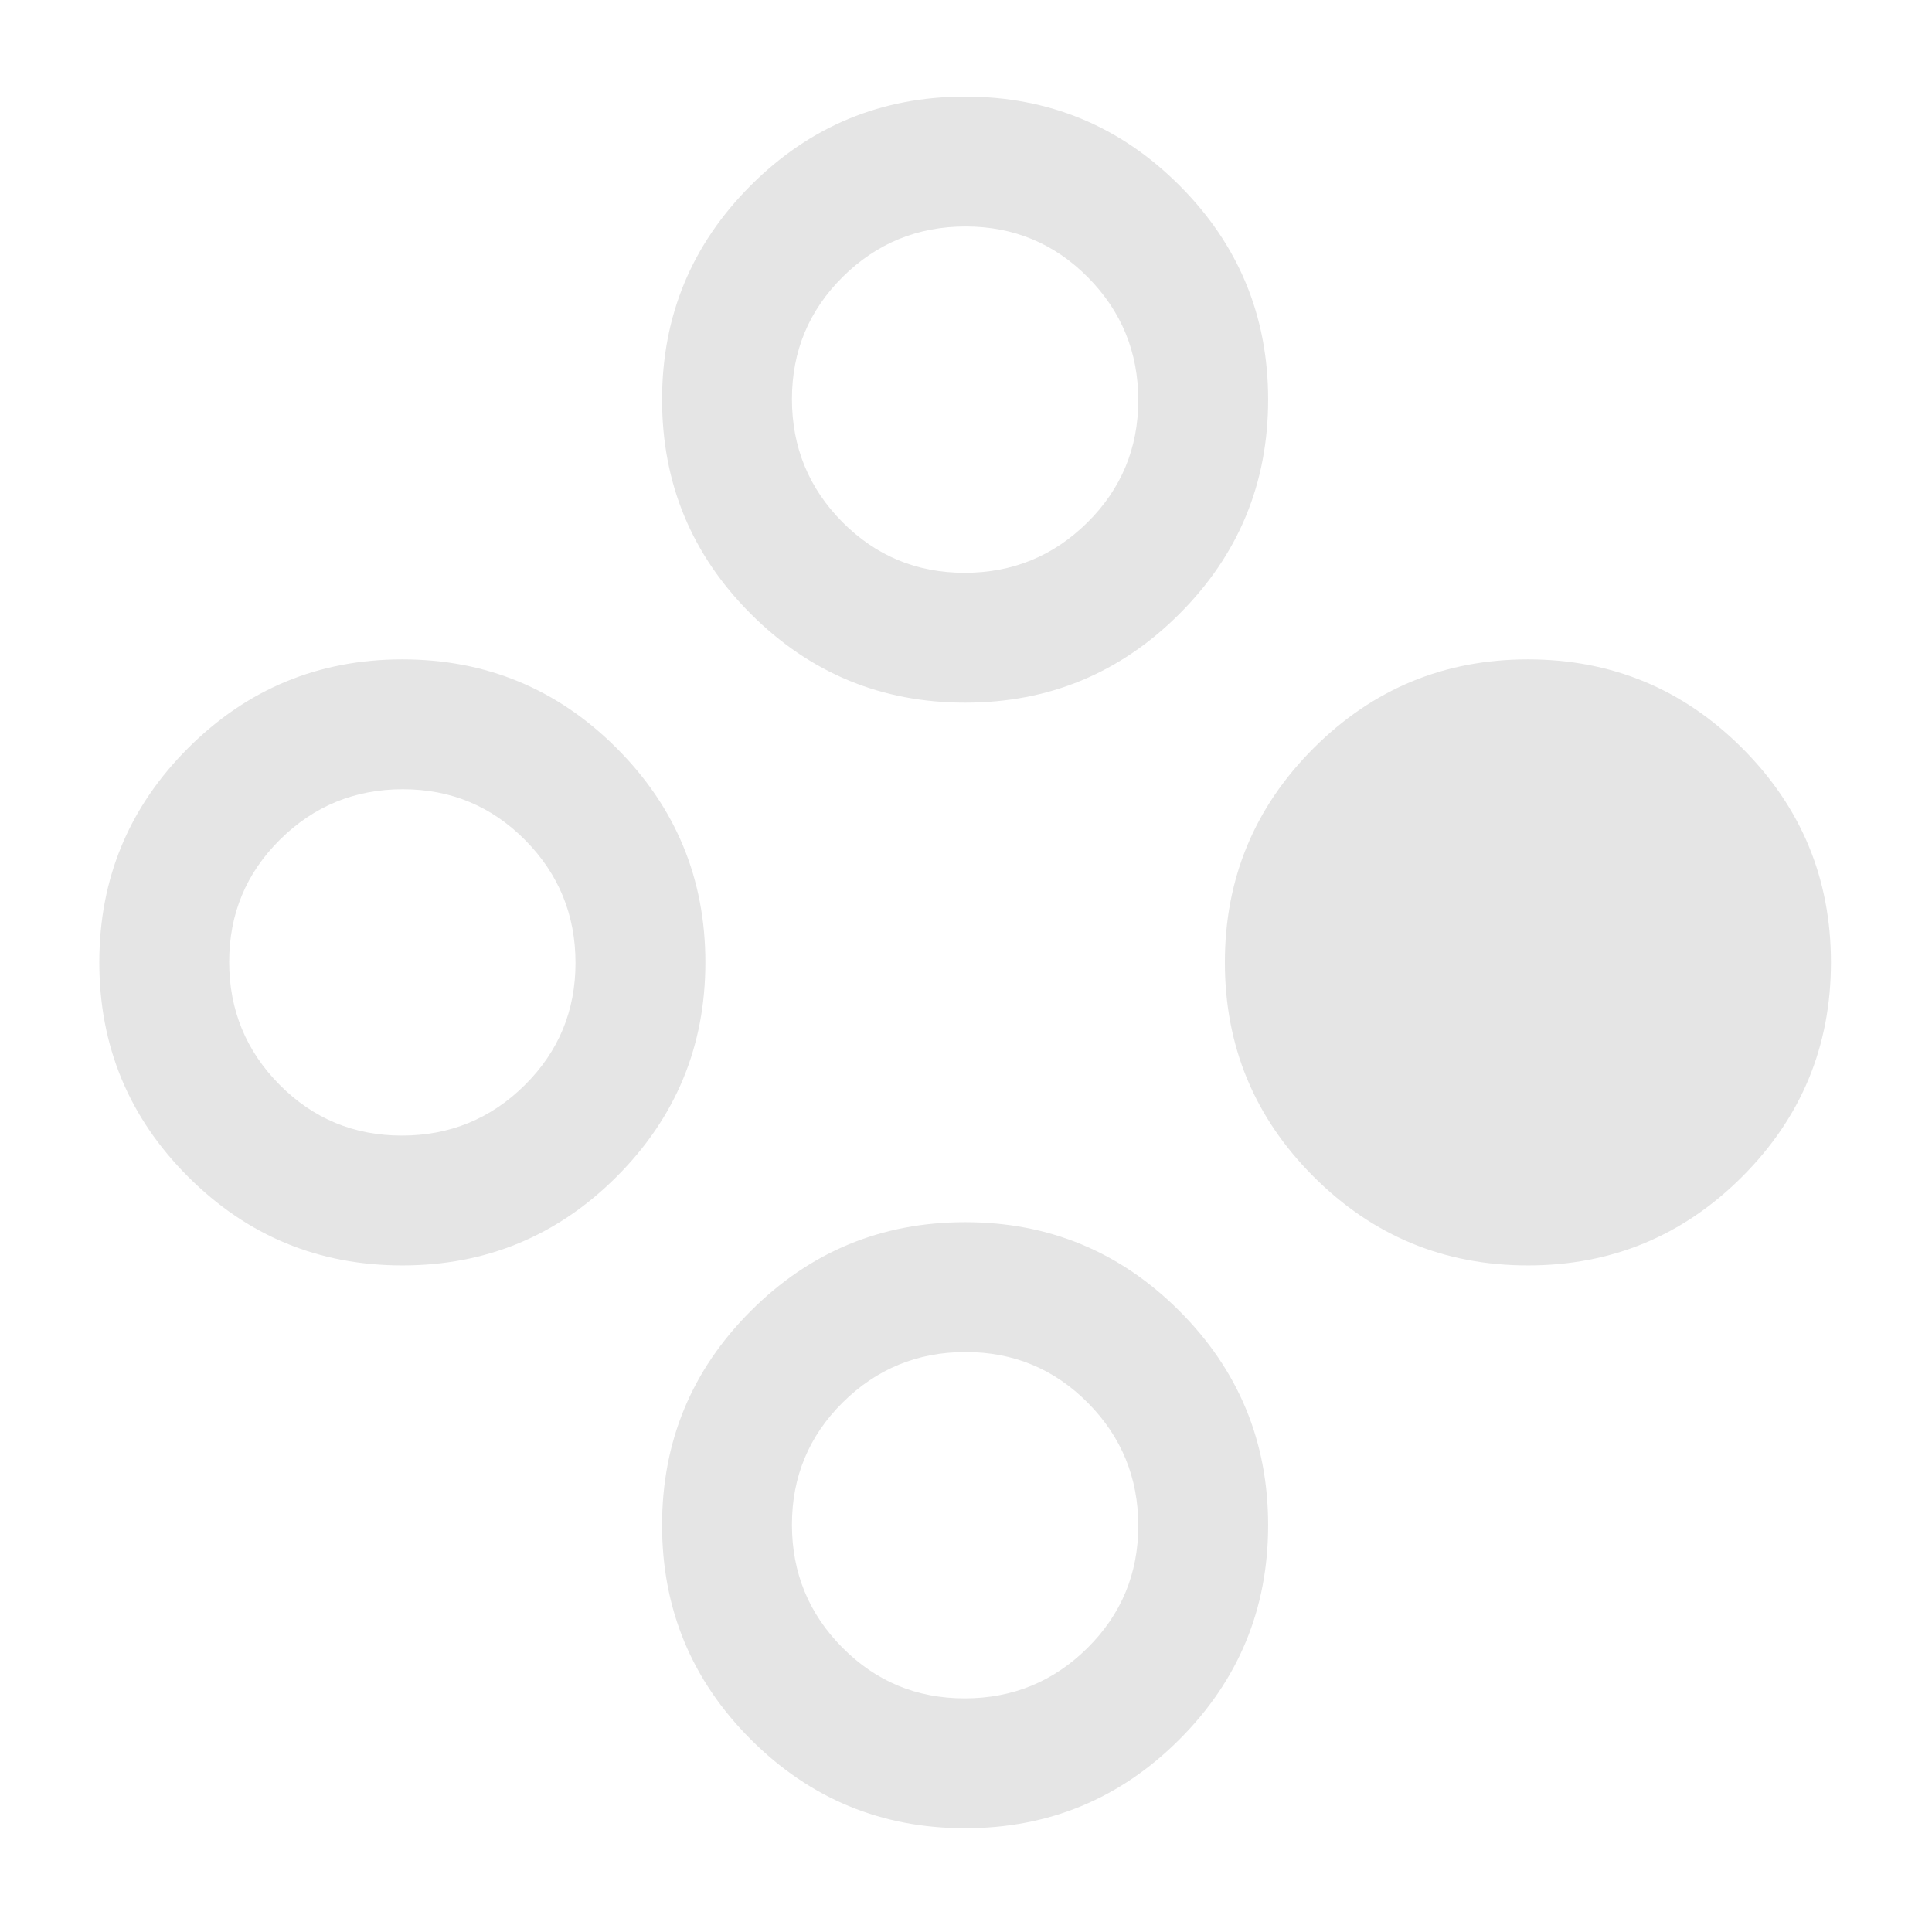
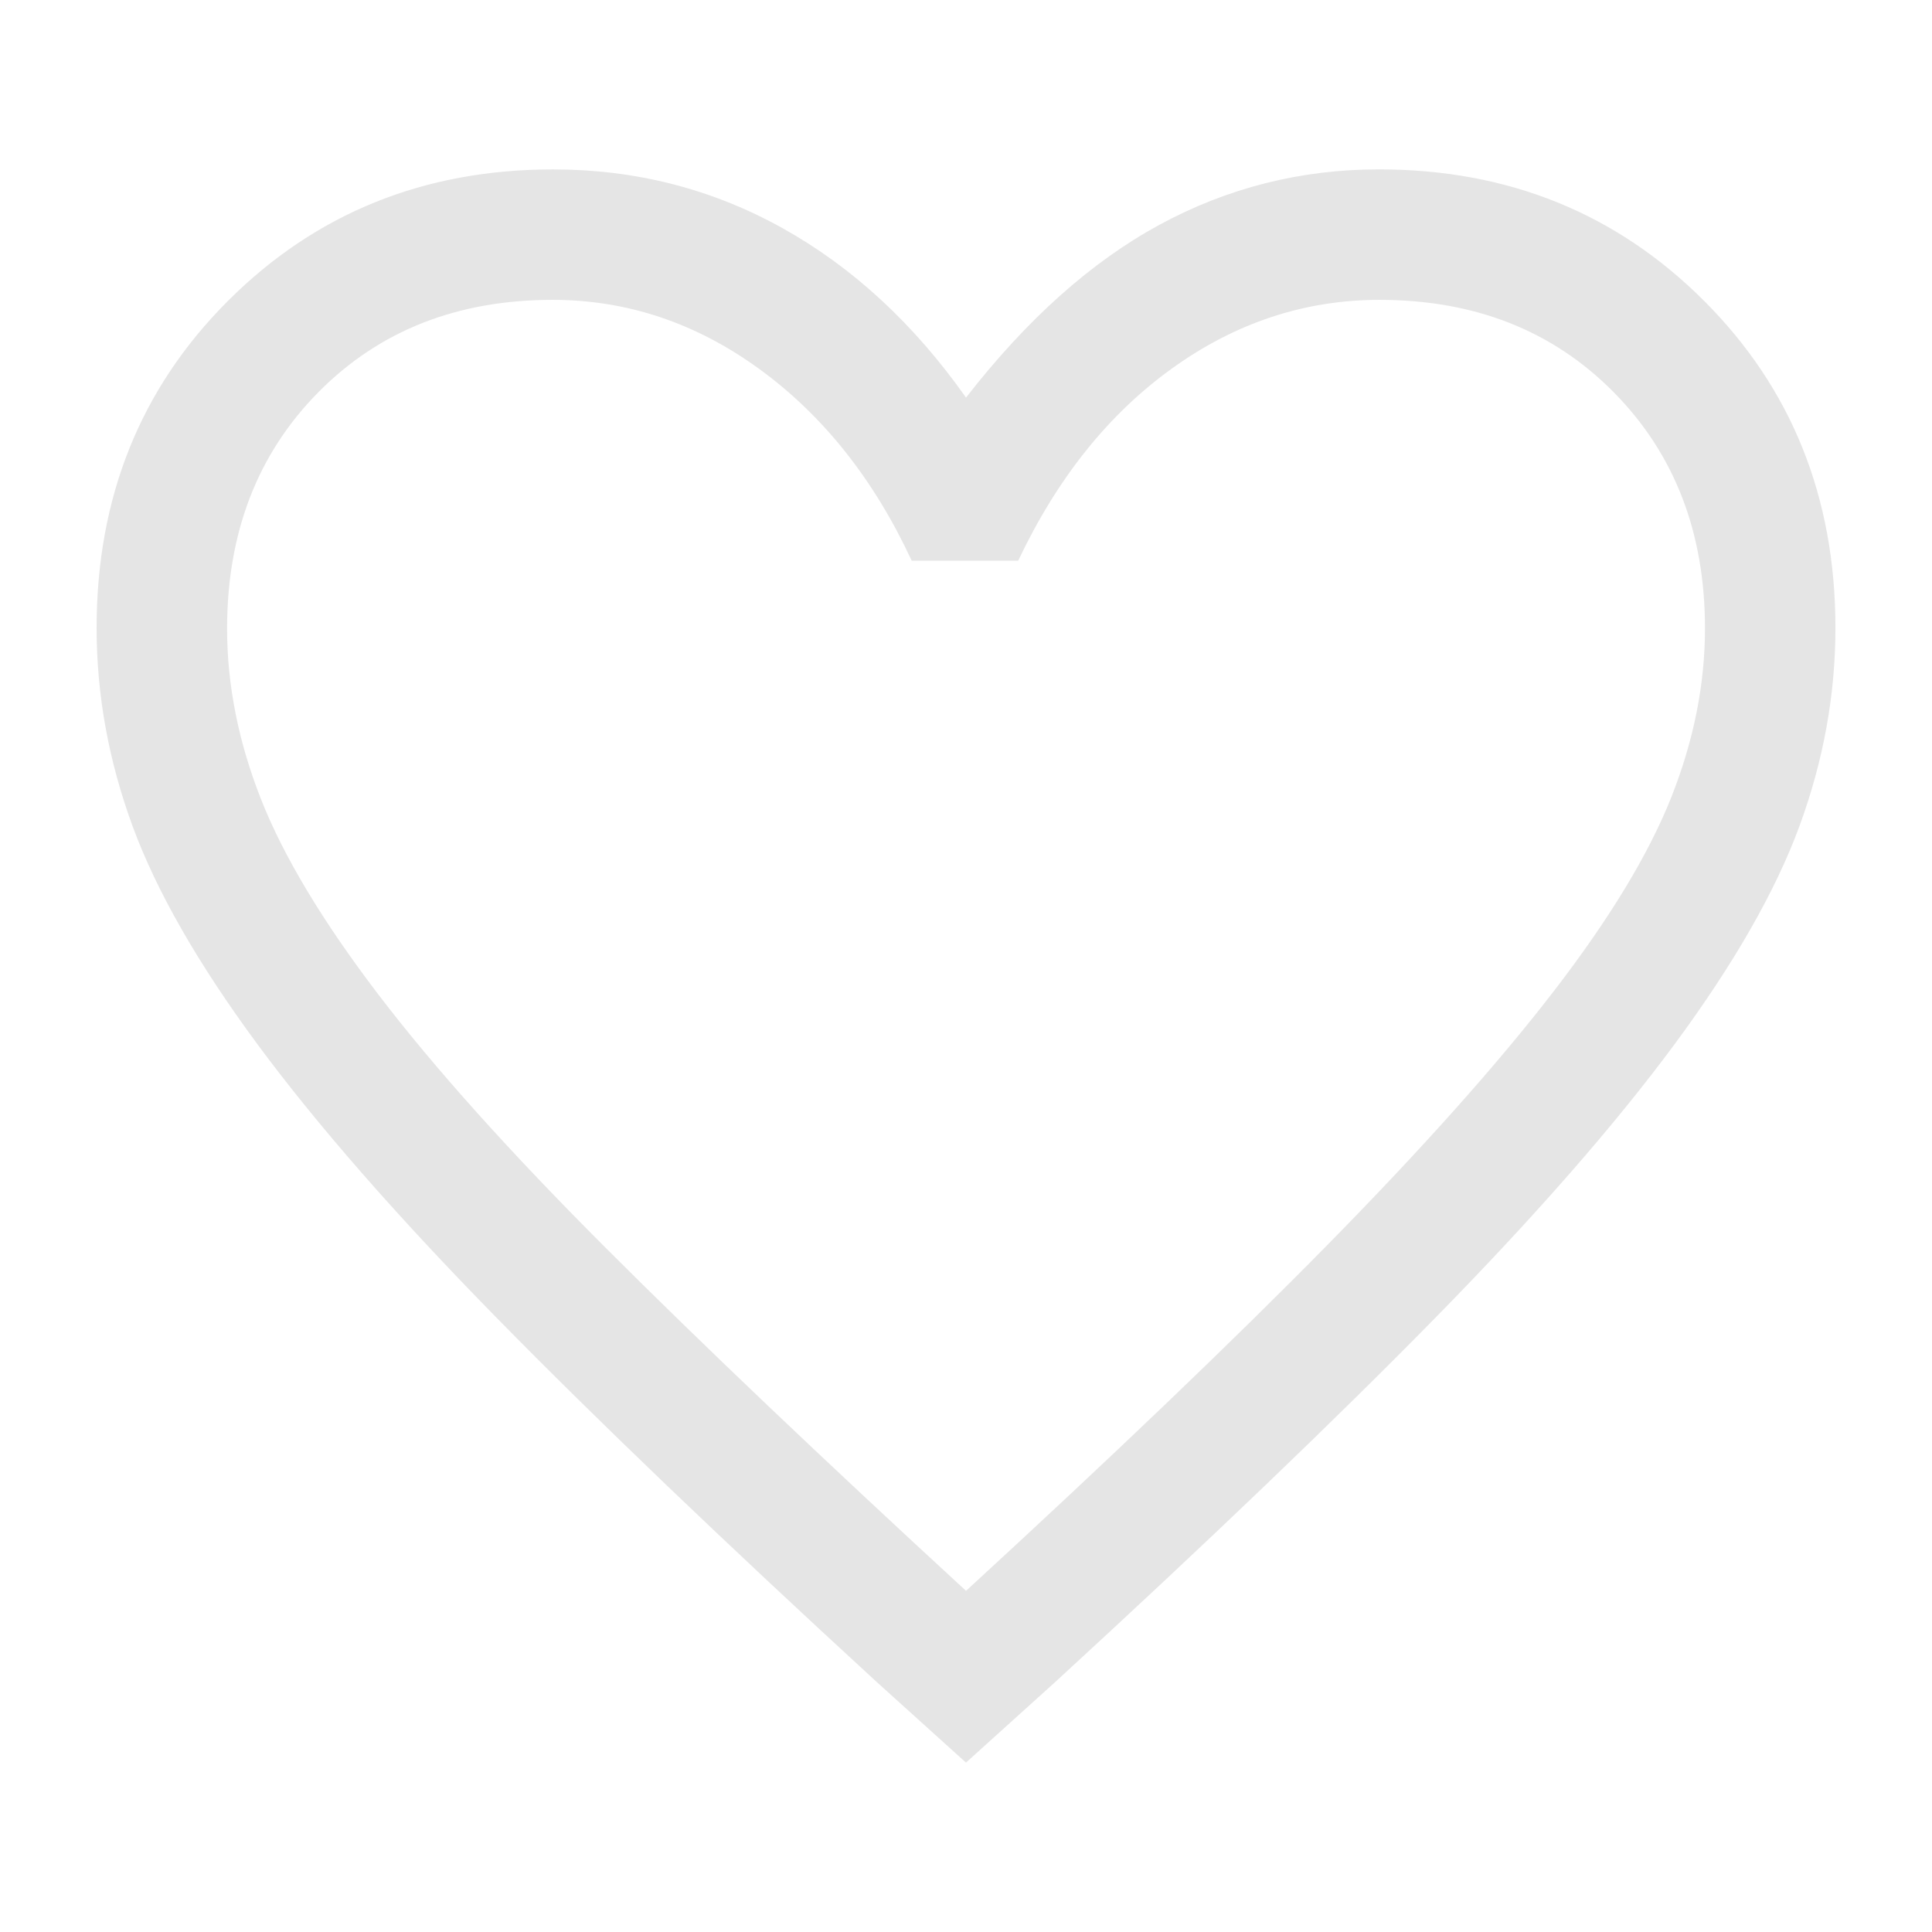
<svg xmlns="http://www.w3.org/2000/svg" width="200" height="200" viewBox="0 0 52.917 52.917" version="1.1" id="svg1">
  <defs id="defs1">
    </defs>
  <g id="layer1">
-     <path d="m 35.98,32.229 q -2.431,-2.431 -2.431,-5.869 0,-3.439 2.431,-5.869 2.431,-2.431 5.869,-2.431 3.439,0 5.869,2.431 2.431,2.431 2.431,5.869 0,3.439 -2.431,5.869 -2.431,2.431 -5.869,2.431 -3.439,0 -5.869,-2.431 z m -30.829,0 q -2.431,-2.431 -2.431,-5.869 0,-3.439 2.431,-5.869 2.431,-2.431 5.869,-2.431 3.439,0 5.869,2.431 2.431,2.431 2.431,5.869 0,3.439 -2.431,5.869 -2.431,2.431 -5.869,2.431 -3.439,0 -5.869,-2.431 z m 9.219,-2.505 q 1.393,-1.38 1.393,-3.35 0,-1.971 -1.379,-3.364 -1.38,-1.393 -3.35,-1.393 -1.971,0 -3.364,1.379 -1.393,1.38 -1.393,3.35 0,1.971 1.379,3.364 1.38,1.393 3.35,1.393 1.971,0 3.364,-1.379 z m 6.195,17.92 q -2.431,-2.431 -2.431,-5.869 0,-3.439 2.431,-5.869 2.431,-2.431 5.869,-2.431 3.439,0 5.869,2.431 2.431,2.431 2.431,5.869 0,3.439 -2.431,5.869 -2.431,2.431 -5.869,2.431 -3.439,0 -5.869,-2.431 z m 9.219,-2.505 q 1.393,-1.38 1.393,-3.35 0,-1.971 -1.379,-3.364 -1.38,-1.393 -3.35,-1.393 -1.971,0 -3.364,1.379 -1.393,1.38 -1.393,3.35 0,1.971 1.379,3.364 1.38,1.393 3.35,1.393 1.971,0 3.364,-1.379 z M 20.565,16.815 q -2.431,-2.431 -2.431,-5.869 0,-3.439 2.431,-5.869 2.431,-2.431 5.869,-2.431 3.439,0 5.869,2.431 2.431,2.431 2.431,5.869 0,3.439 -2.431,5.869 -2.431,2.431 -5.869,2.431 -3.439,0 -5.869,-2.431 z m 9.219,-2.505 q 1.393,-1.38 1.393,-3.35 0,-1.971 -1.379,-3.364 -1.38,-1.393 -3.35,-1.393 -1.971,0 -3.364,1.379 -1.393,1.38 -1.393,3.35 0,1.971 1.379,3.364 1.38,1.393 3.35,1.393 1.971,0 3.364,-1.379 z" id="path1" style="fill:#e5e5e5;fill-opacity:1;stroke-width:0.059" />
+     <path d="M 26.458,48.277 24.018,46.074 Q 17.721,40.292 13.607,36.099 9.492,31.905 7.051,28.601 4.61,25.297 3.628,22.619 2.646,19.94 2.646,17.201 q 0,-5.367 3.602,-8.964 3.602,-3.597 8.9,-3.597 3.393,0 6.281,1.607 2.887,1.607 5.03,4.643 2.5,-3.215 5.298,-4.733 2.798,-1.518 6.013,-1.518 5.298,0 8.9,3.597 3.602,3.597 3.602,8.964 0,2.738 -0.982,5.417 -0.982,2.679 -3.423,5.983 -2.441,3.304 -6.556,7.497 -4.114,4.193 -10.411,9.975 z m 0,-4.703 q 6.027,-5.536 9.919,-9.495 3.892,-3.959 6.184,-6.935 2.292,-2.977 3.215,-5.307 0.923,-2.329 0.923,-4.627 0,-3.937 -2.5,-6.467 -2.5,-2.53 -6.416,-2.53 -3.067,0 -5.677,1.875 -2.61,1.875 -4.218,5.269 h -2.917 q -1.548,-3.334 -4.158,-5.239 -2.61,-1.905 -5.677,-1.905 -3.916,0 -6.416,2.53 -2.5,2.53 -2.5,6.478 0,2.303 0.923,4.654 0.923,2.351 3.215,5.358 2.292,3.006 6.221,6.935 3.929,3.929 9.882,9.406 z m 0,-17.681 z" id="path1" style="stroke-width:0.06;fill:#e5e5e5;fill-opacity:1" />
  </g>
</svg>
